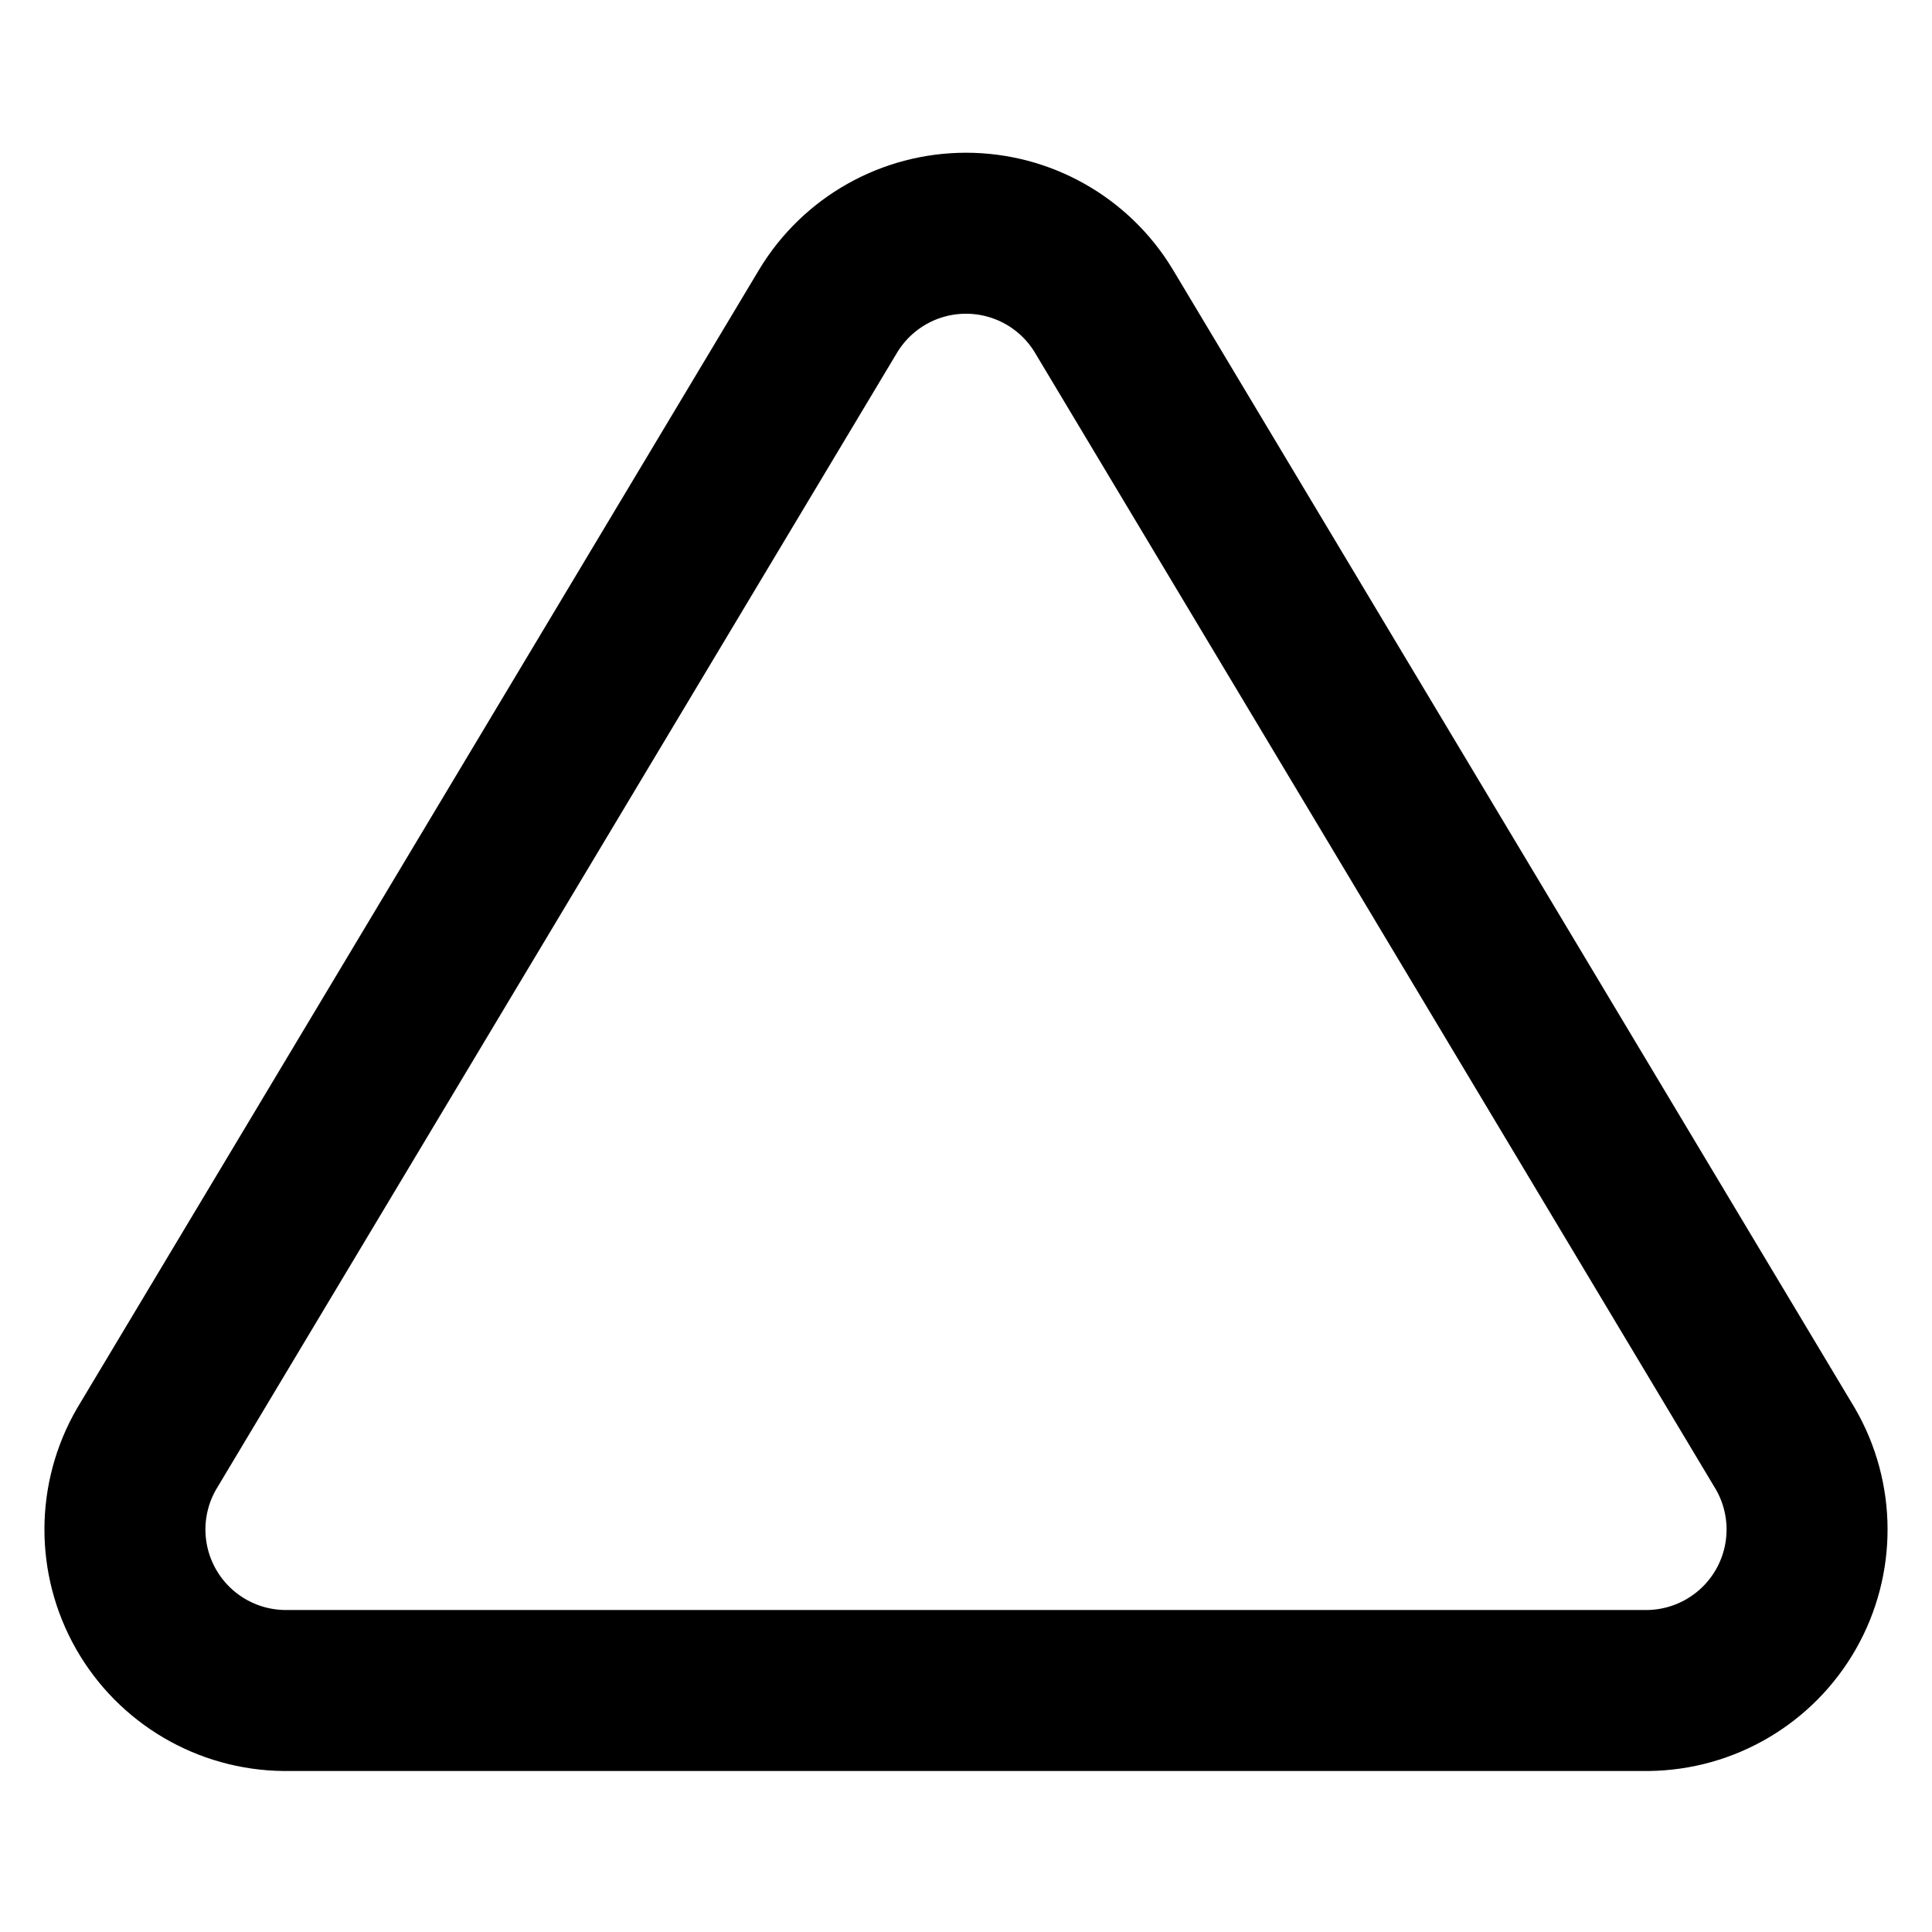
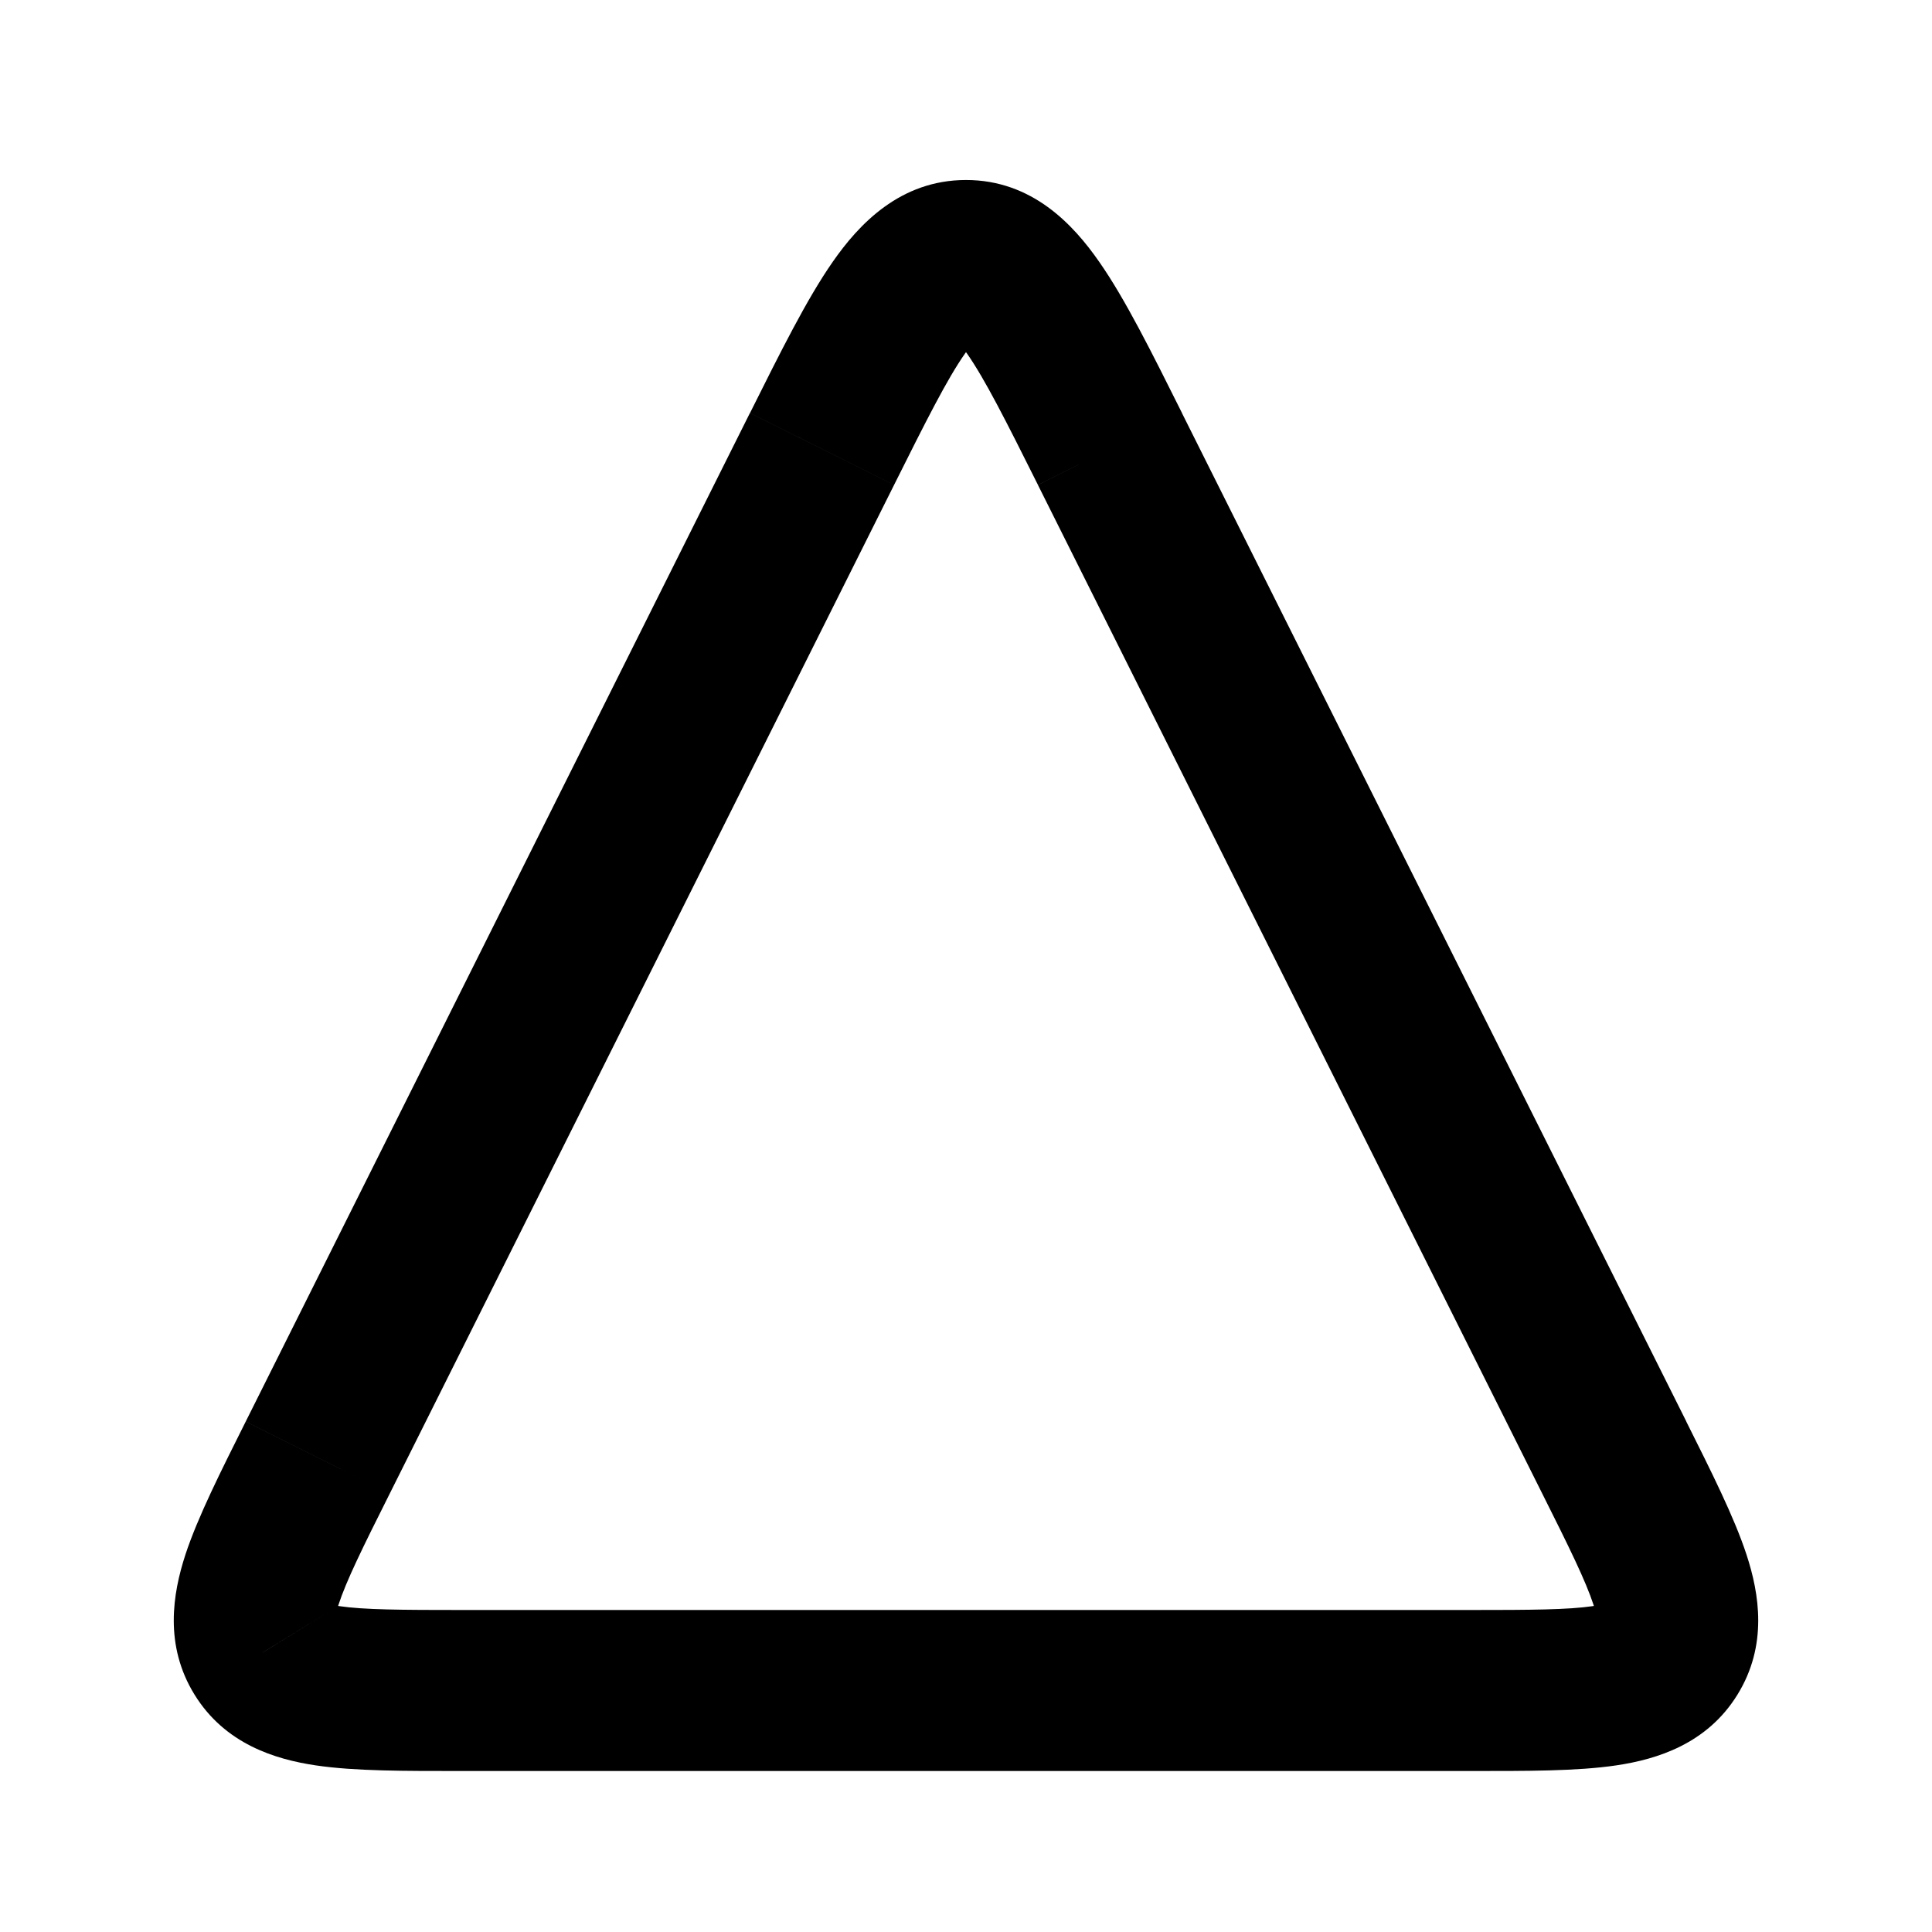
- <svg xmlns="http://www.w3.org/2000/svg" width="24" height="24" viewBox="0 0 24 24" fill="none" stroke="currentColor" stroke-width="2" stroke-linecap="round" stroke-linejoin="round">
-   <path d="M10.29 3.86L1.82 18a2 2 0 0 0 1.71 3h16.94a2 2 0 0 0 1.71-3L13.71 3.86a2 2 0 0 0-3.42 0z" />
+ <svg xmlns="http://www.w3.org/2000/svg" width="24" height="24" fill="none">
+   <path d="M3.947 18.106l-.894-.448.894.448zm-.68 2.42L4.118 20l-.85.526zm17.466 0l.85.526-.85-.526zM10.21 5.578l-.894-.448.894.448zM12 3.236v-1 1zM4.842 18.553l6.264-12.528-1.79-.895-6.263 12.528 1.789.895zm8.052-12.528l6.264 12.528 1.79-.895L14.682 5.13l-1.789.895zM18.264 20H5.736v2h12.528v-2zM3.053 17.658c-.31.62-.595 1.184-.75 1.655-.158.485-.265 1.126.114 1.739L4.118 20c.086.138-.006.218.087-.065.096-.296.297-.704.637-1.382l-1.79-.895zM5.736 20c-.759 0-1.213-.003-1.521-.048-.294-.044-.182-.09-.097.048l-1.701 1.052c.378.612 1 .803 1.504.878.49.073 1.123.07 1.815.07v-2zm13.422-1.447c.34.678.54 1.086.637 1.382.093.283.002.203.087.065l1.701 1.052c.379-.613.272-1.254.113-1.739-.154-.47-.44-1.036-.749-1.655l-1.789.895zM18.264 22c.692 0 1.325.003 1.815-.07.505-.075 1.126-.266 1.504-.878L19.882 20c.085-.138.197-.092-.097-.048-.308.045-.762.048-1.521.048v2zM11.106 6.025c.405-.811.66-1.316.88-1.631.225-.322.216-.158.014-.158v-2c-.82 0-1.333.554-1.653 1.013-.325.465-.655 1.131-1.03 1.881l1.789.895zm3.577-.895c-.375-.75-.705-1.416-1.03-1.88-.32-.46-.833-1.014-1.653-1.014v2c-.202 0-.211-.164.014.158.22.315.475.82.88 1.63l1.79-.894z" fill="currentColor" />
</svg>
